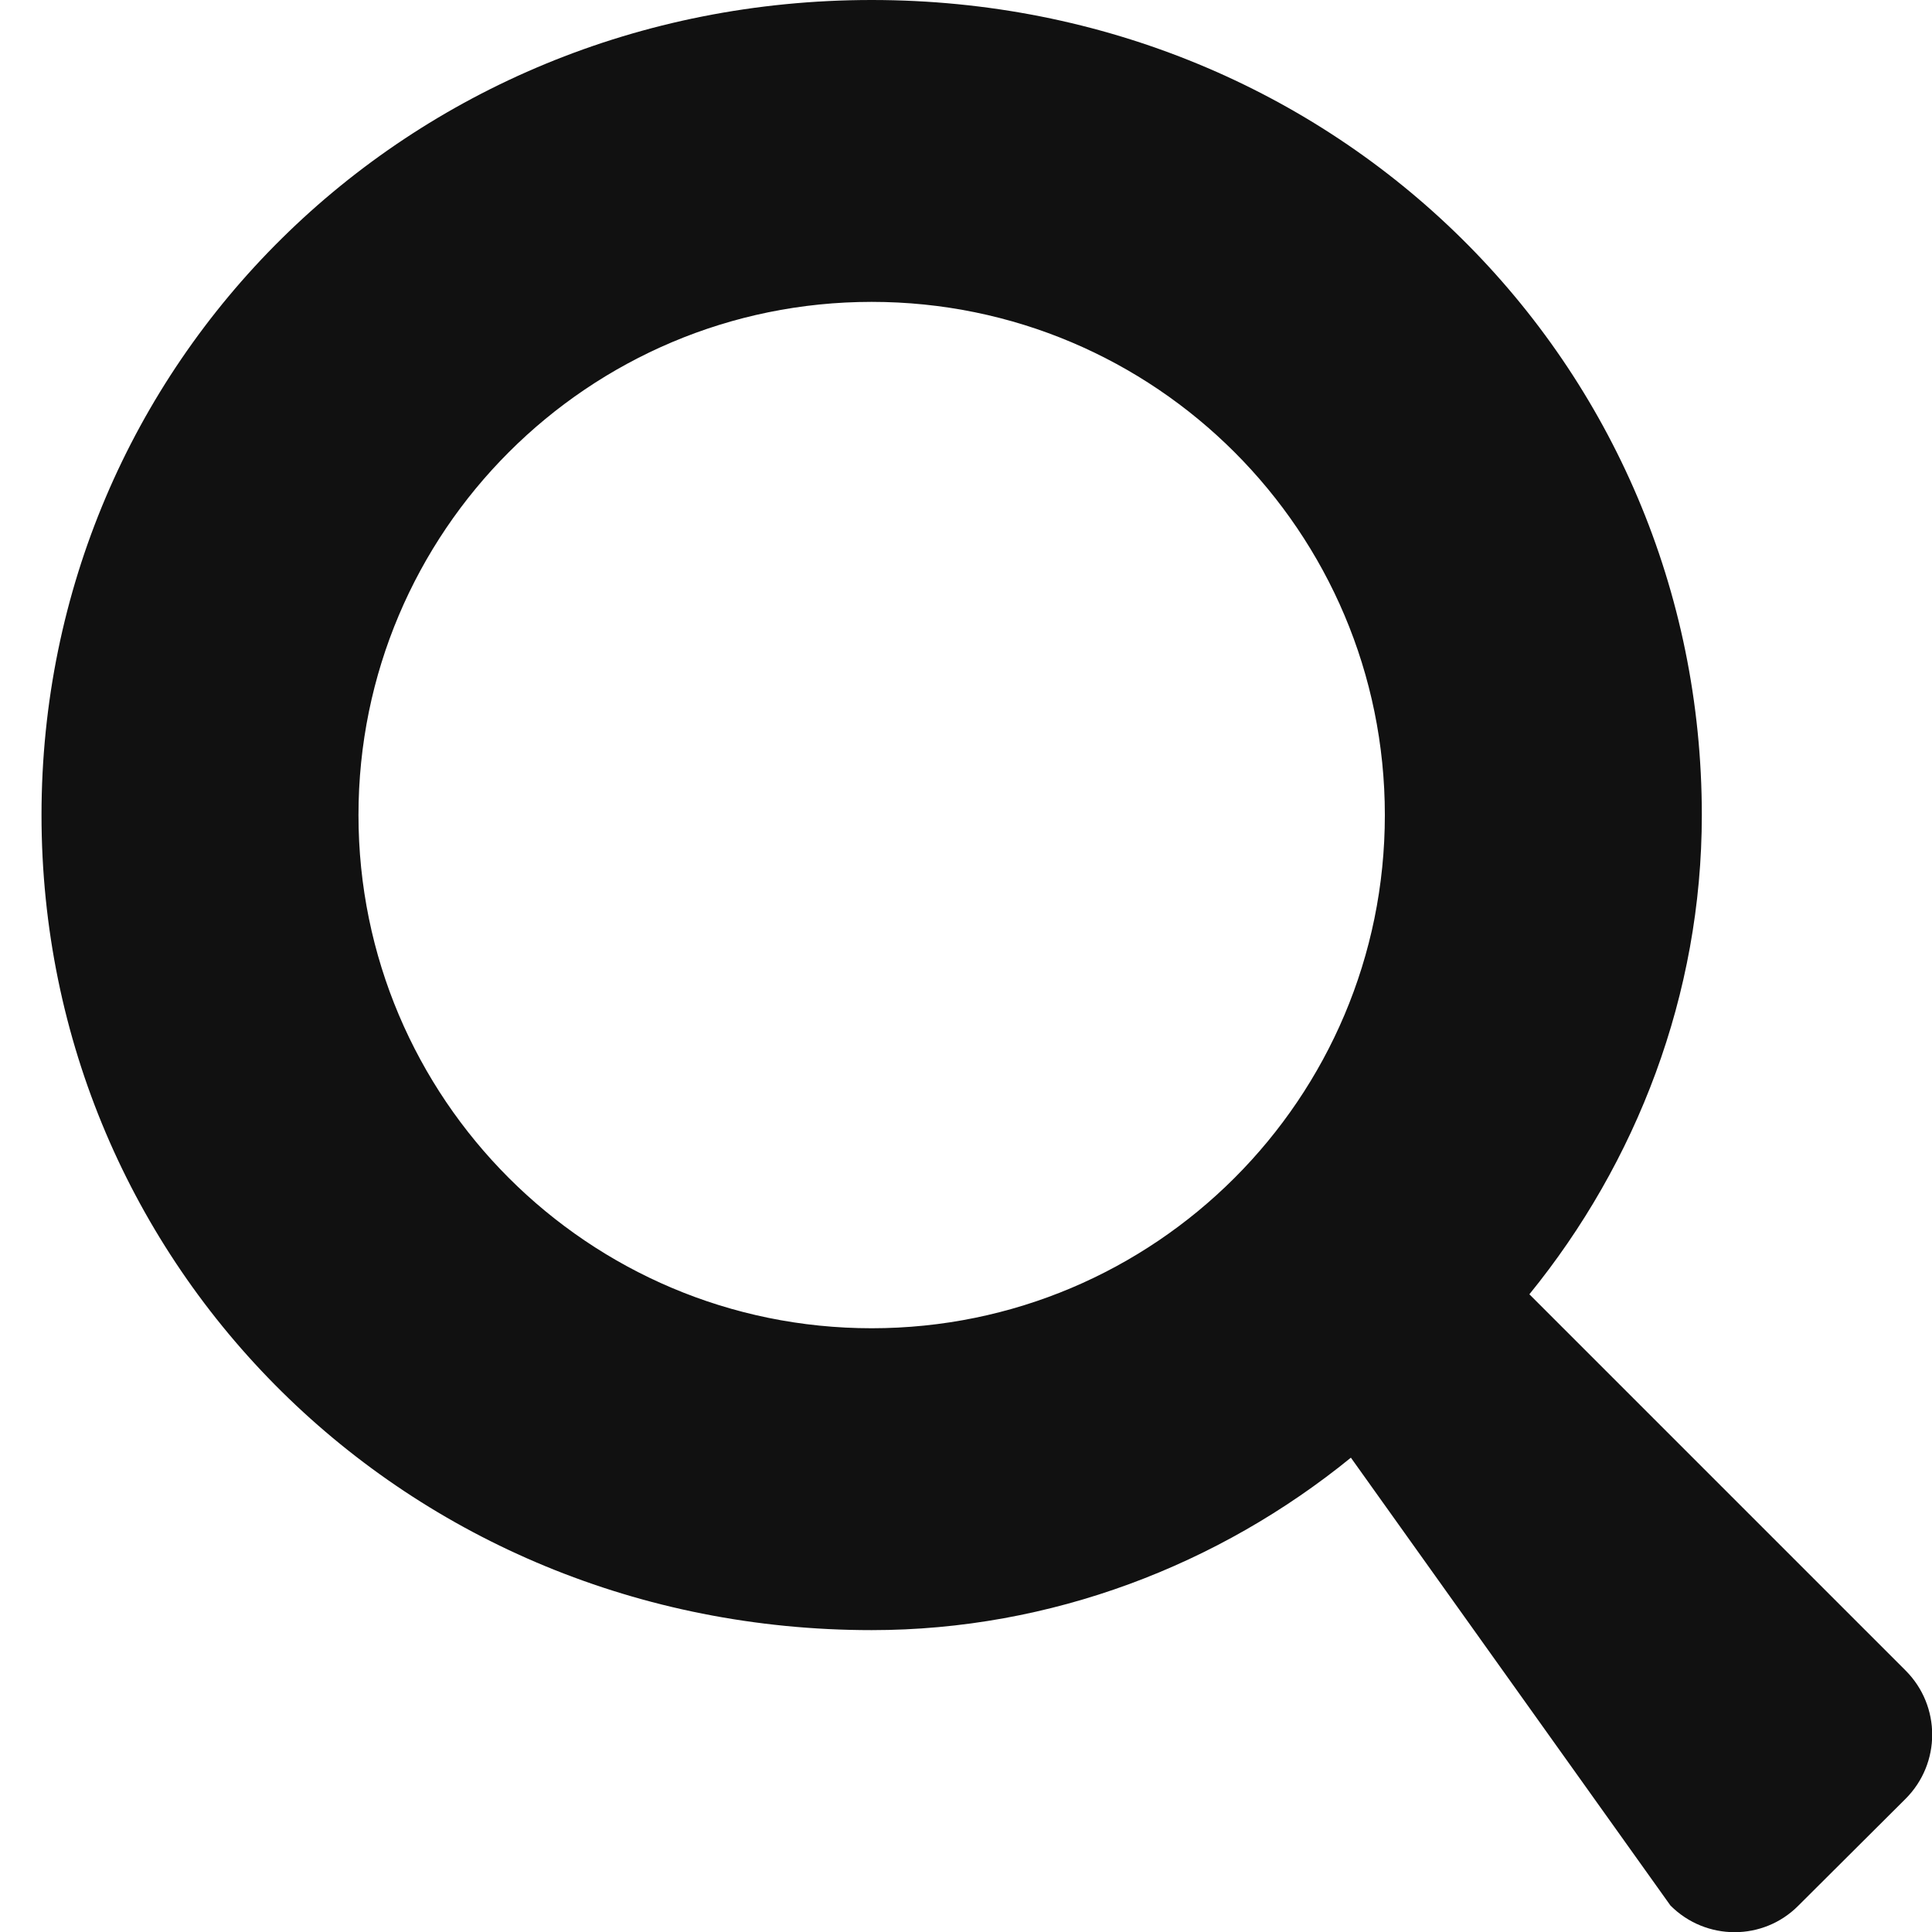
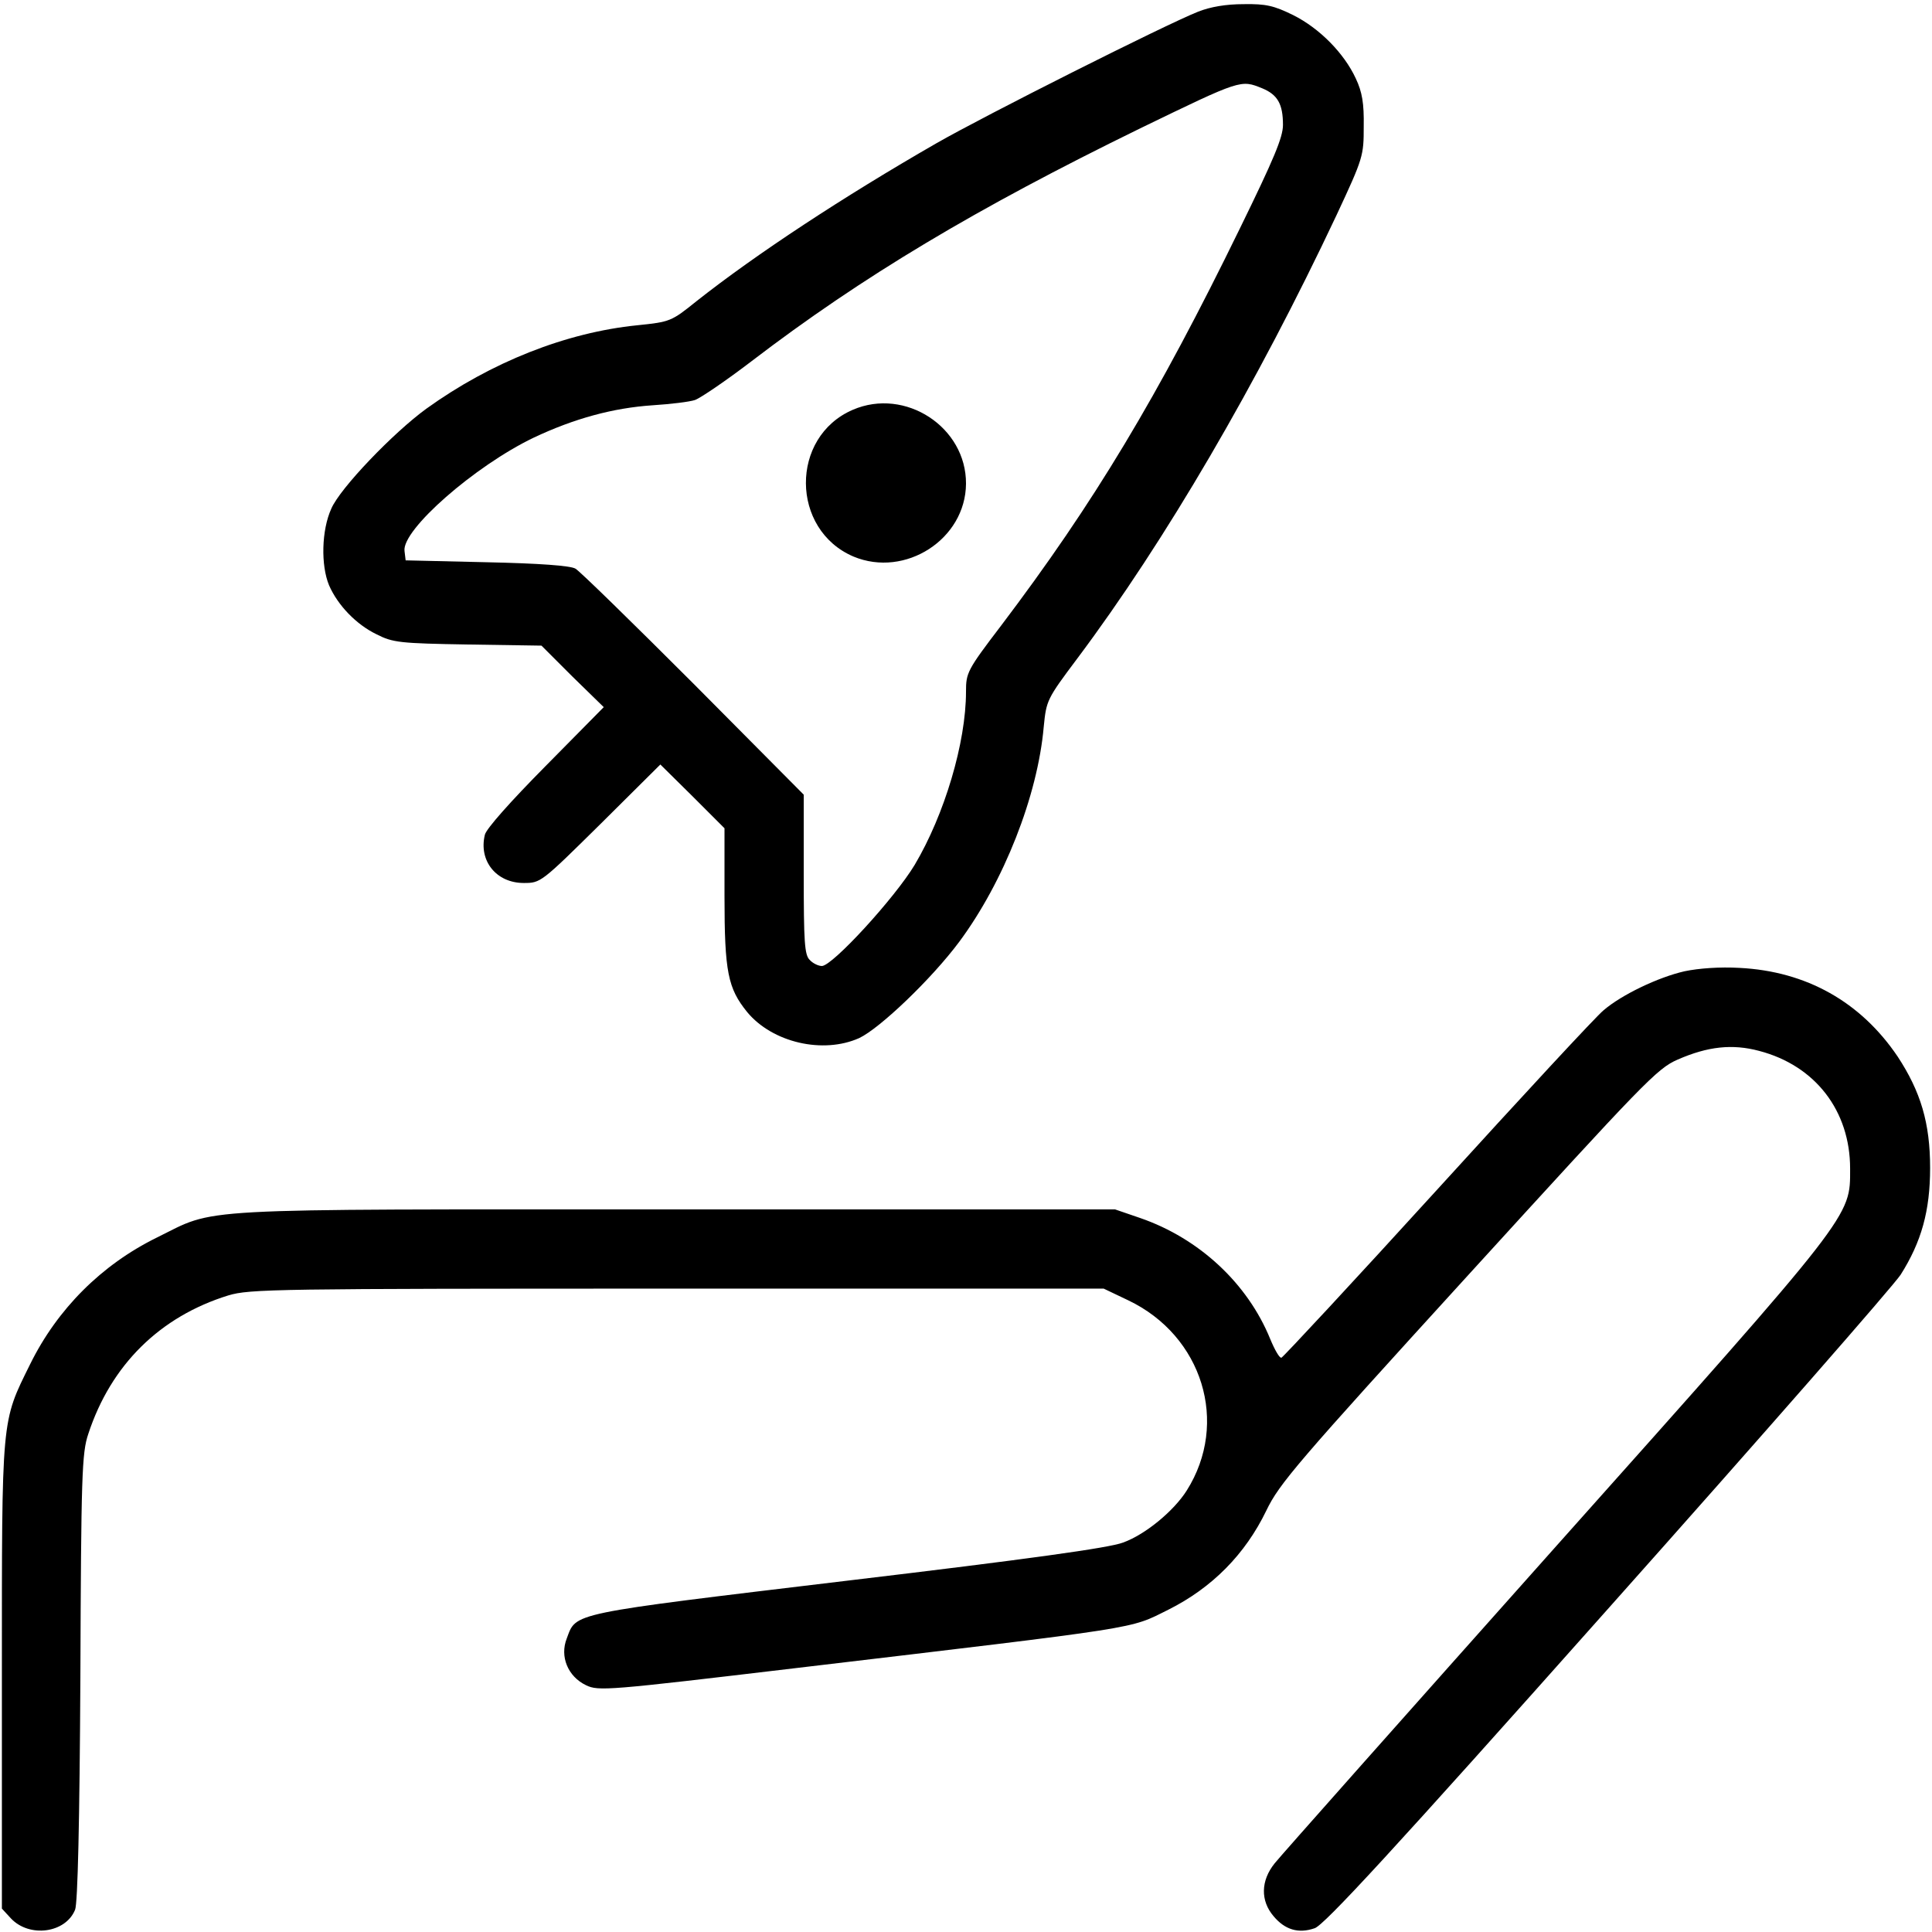
- <svg xmlns="http://www.w3.org/2000/svg" viewBox="0 0 512 512" fill="#111111">
-   <path d="M505 442.7L405.3 343c28.4-34.9 45.7-79.4 45.7-127C451 96.5 354.5 0 231 0S11 96.5 11 216s96.5 216 220 216c47.6 0 92.1-17.3 127-45.7L442.7 505c9.4 9.4 24.6 9.4 33.9 0l28.4-28.3c9.4-9.4 9.4-24.6 0-34zM231 352c-75.1 0-136-60.9-136-136s60.9-136 136-136 136 60.9 136 136-60.9 136-136 136z" />
+ <svg xmlns="http://www.w3.org/2000/svg" version="1.0" width="512pt" height="512pt" viewBox="0 0 512 512" preserveAspectRatio="xMidYMid meet">
+   <g transform="translate(0,512) scale(0.1,-0.1)" fill="#000000" stroke="none">
+     <path d="M3175 5089 c-88 -35 -565 -275 -694 -349 -247 -142 -478 -294 -635 -418 -67 -54 -70 -55 -157 -64 -189 -19 -388 -98 -559 -221 -88 -64 -229 -211 -252 -265 -26 -57 -28 -150 -6 -203 23 -53 72 -104 126 -130 43 -22 62 -24 242 -27 l195 -3 82 -82 83 -81 -154 -156 c-94 -95 -157 -166 -161 -182 -17 -69 30 -128 103 -128 45 0 46 1 204 157 l158 157 85 -84 85 -85 0 -180 c0 -201 9 -244 60 -307 67 -81 201 -112 297 -69 55 26 192 157 265 255 118 159 208 387 224 570 7 70 8 73 89 181 233 311 476 727 687 1175 71 152 72 157 72 235 1 61 -4 91 -21 127 -31 67 -96 133 -166 168 -51 25 -72 30 -131 29 -47 0 -88 -7 -121 -20z m170 -203 c41 -17 55 -42 55 -97 0 -33 -24 -90 -114 -274 -218 -447 -387 -728 -633 -1053 -90 -118 -93 -125 -93 -175 0 -135 -57 -326 -136 -459 -53 -88 -218 -268 -246 -268 -9 0 -24 7 -32 16 -14 13 -16 48 -16 227 l0 211 -292 294 c-161 161 -302 299 -313 305 -13 8 -96 14 -235 17 l-215 5 -3 25 c-7 56 186 225 342 300 108 51 211 79 316 86 47 3 97 9 112 14 14 5 82 51 150 103 293 224 594 404 1030 617 268 130 266 129 323 106z" />
+     <path d="M2260 4034 c-167 -72 -165 -318 2 -389 137 -57 297 46 298 193 1 150 -161 256 -300 196z" />
+     <path d="M4464 2546 c-70 -16 -166 -62 -214 -103 -19 -15 -216 -228 -439 -473 -223 -245 -410 -446 -415 -448 -5 -2 -18 21 -30 50 -60 147 -188 266 -344 320 l-67 23 -1165 0 c-1308 0 -1212 5 -1375 -75 -146 -72 -263 -189 -335 -335 -77 -156 -75 -134 -75 -827 l0 -616 24 -26 c49 -52 145 -39 170 23 7 17 12 234 14 616 2 537 4 595 21 645 60 183 190 311 371 367 57 17 121 18 1190 18 l1130 0 65 -31 c197 -94 268 -325 155 -504 -34 -54 -110 -117 -169 -138 -36 -14 -252 -44 -731 -101 -742 -89 -717 -84 -743 -153 -19 -48 3 -101 51 -124 33 -16 57 -14 553 45 935 111 885 103 990 155 116 58 204 147 260 263 34 71 82 127 535 624 467 512 500 547 555 571 80 35 145 42 216 23 149 -39 241 -159 241 -312 0 -129 13 -113 -783 -1005 -393 -441 -727 -817 -742 -836 -37 -46 -38 -99 -3 -140 30 -36 66 -47 109 -32 25 8 206 204 777 846 409 459 758 858 776 886 55 87 78 169 78 283 0 119 -25 202 -86 295 -98 145 -242 226 -419 235 -52 3 -108 -1 -146 -9z" />
+   </g>
</svg>
